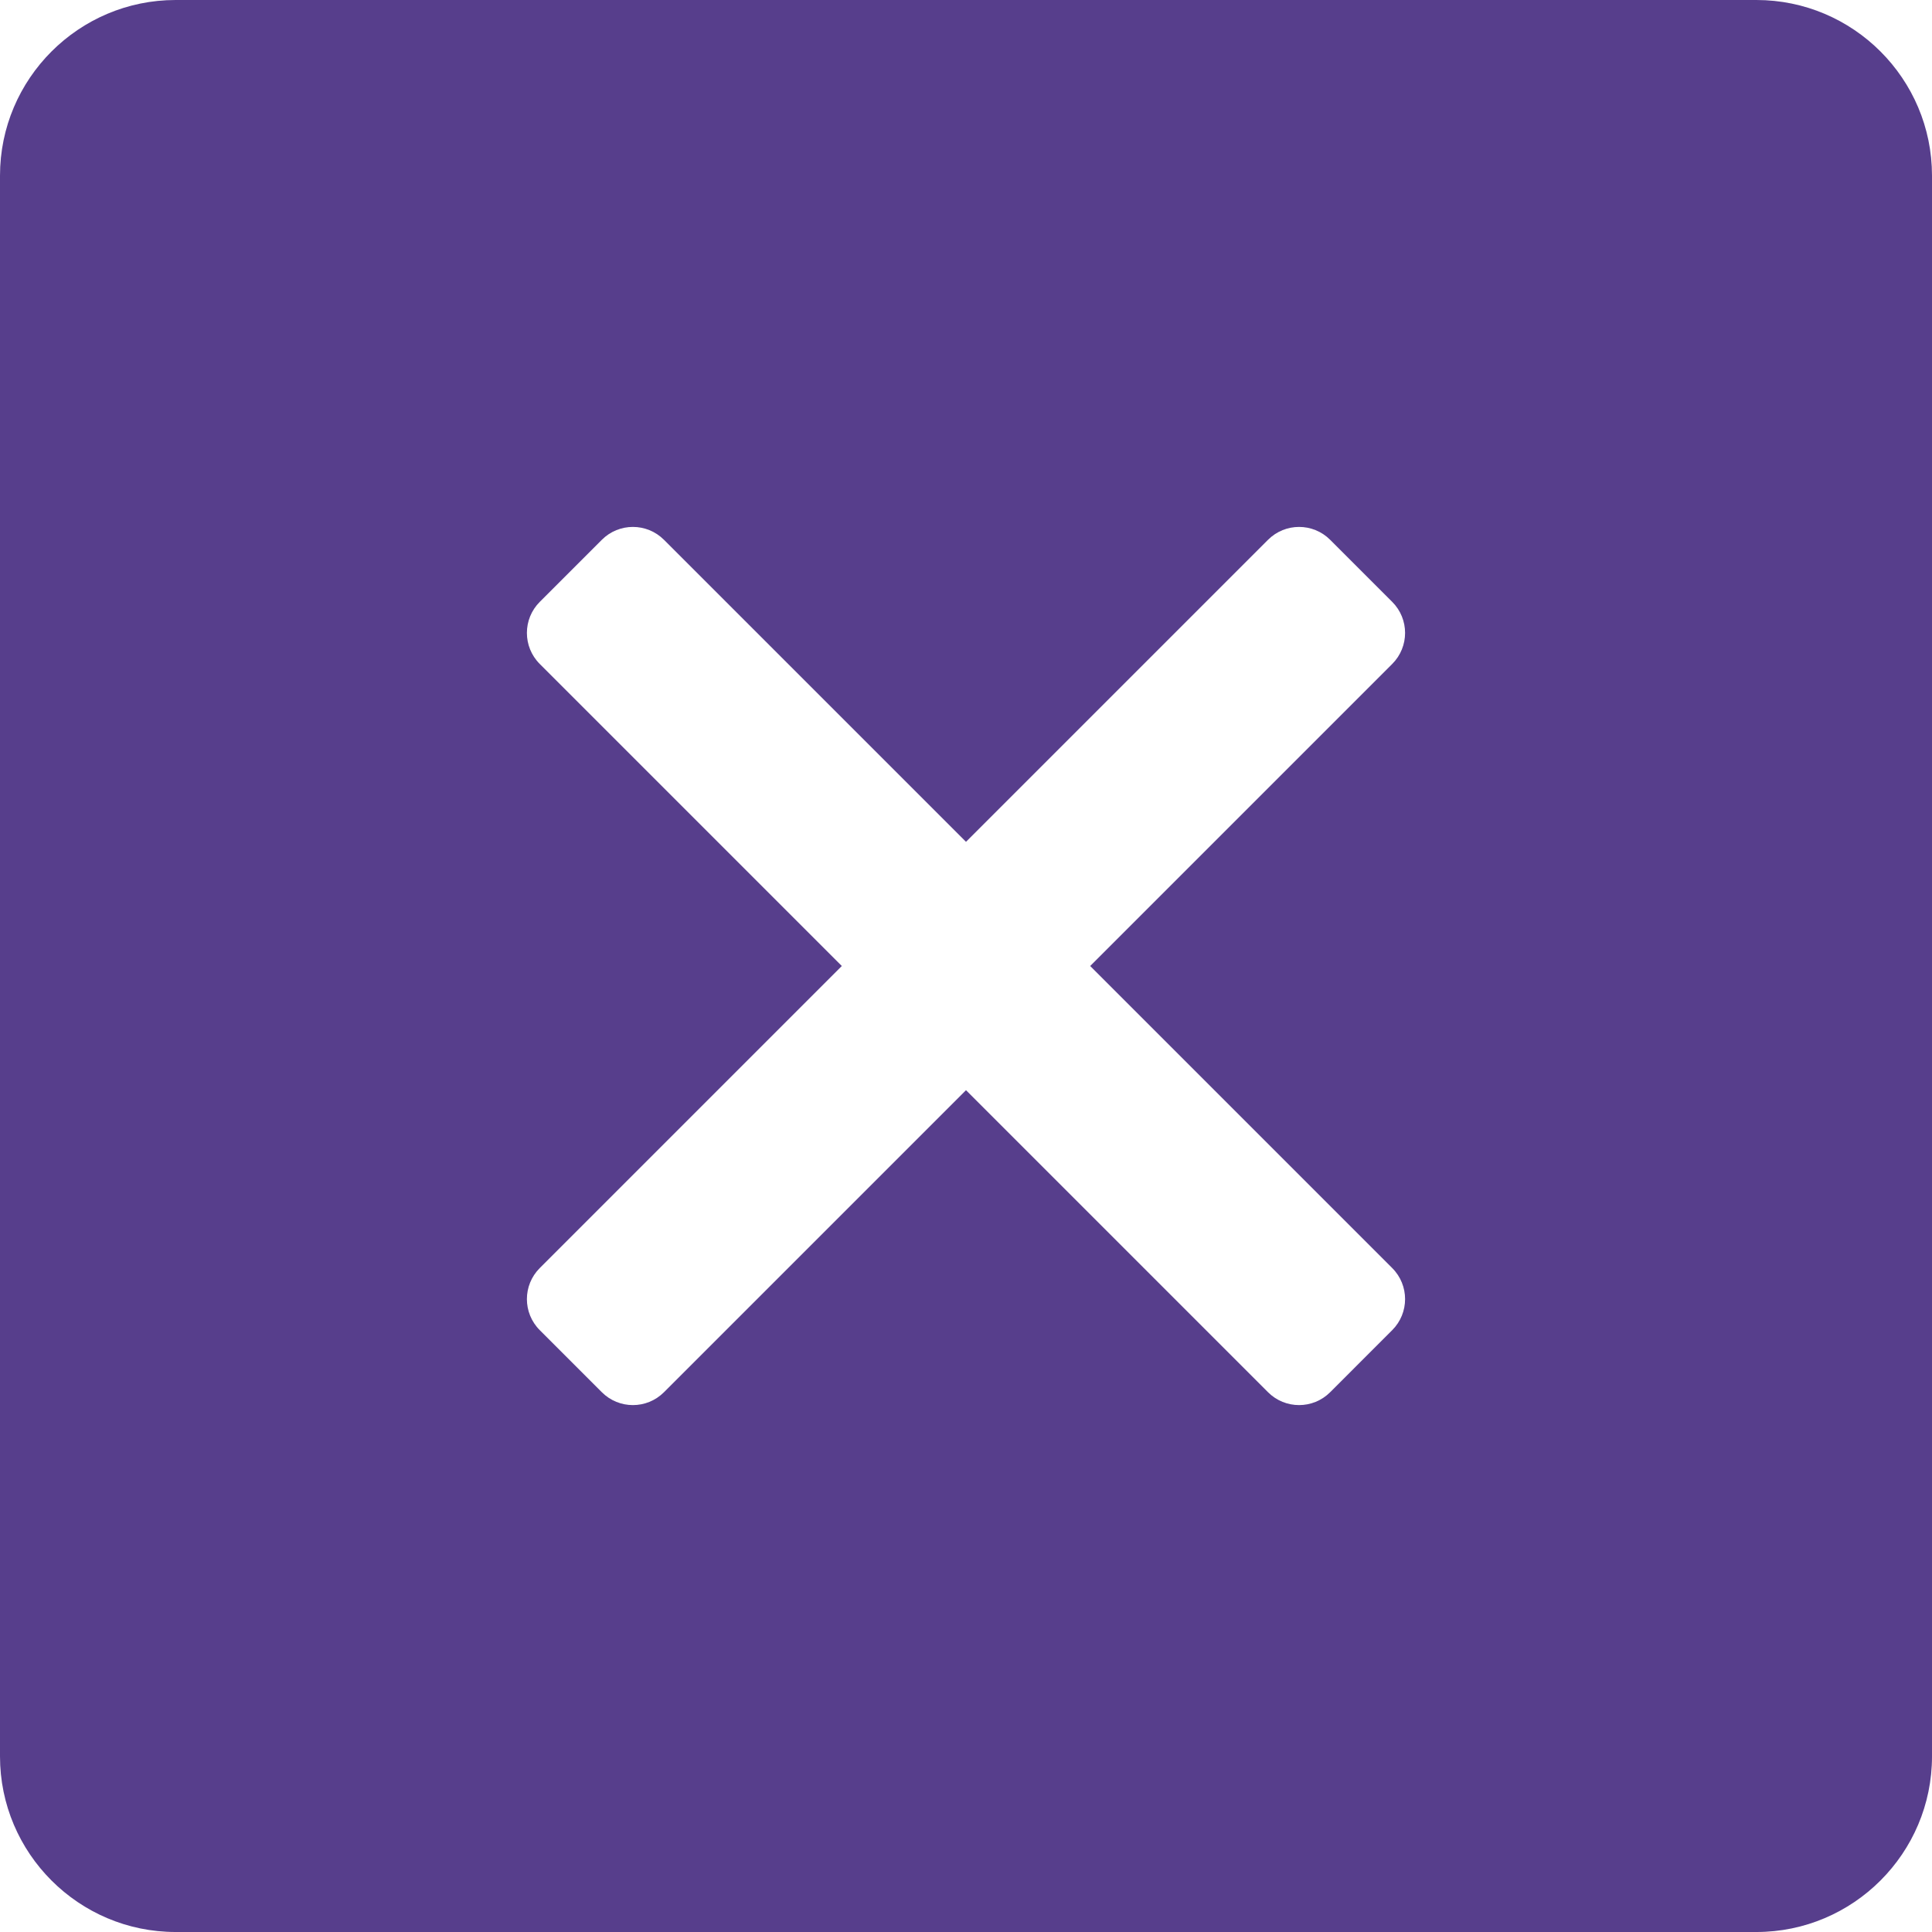
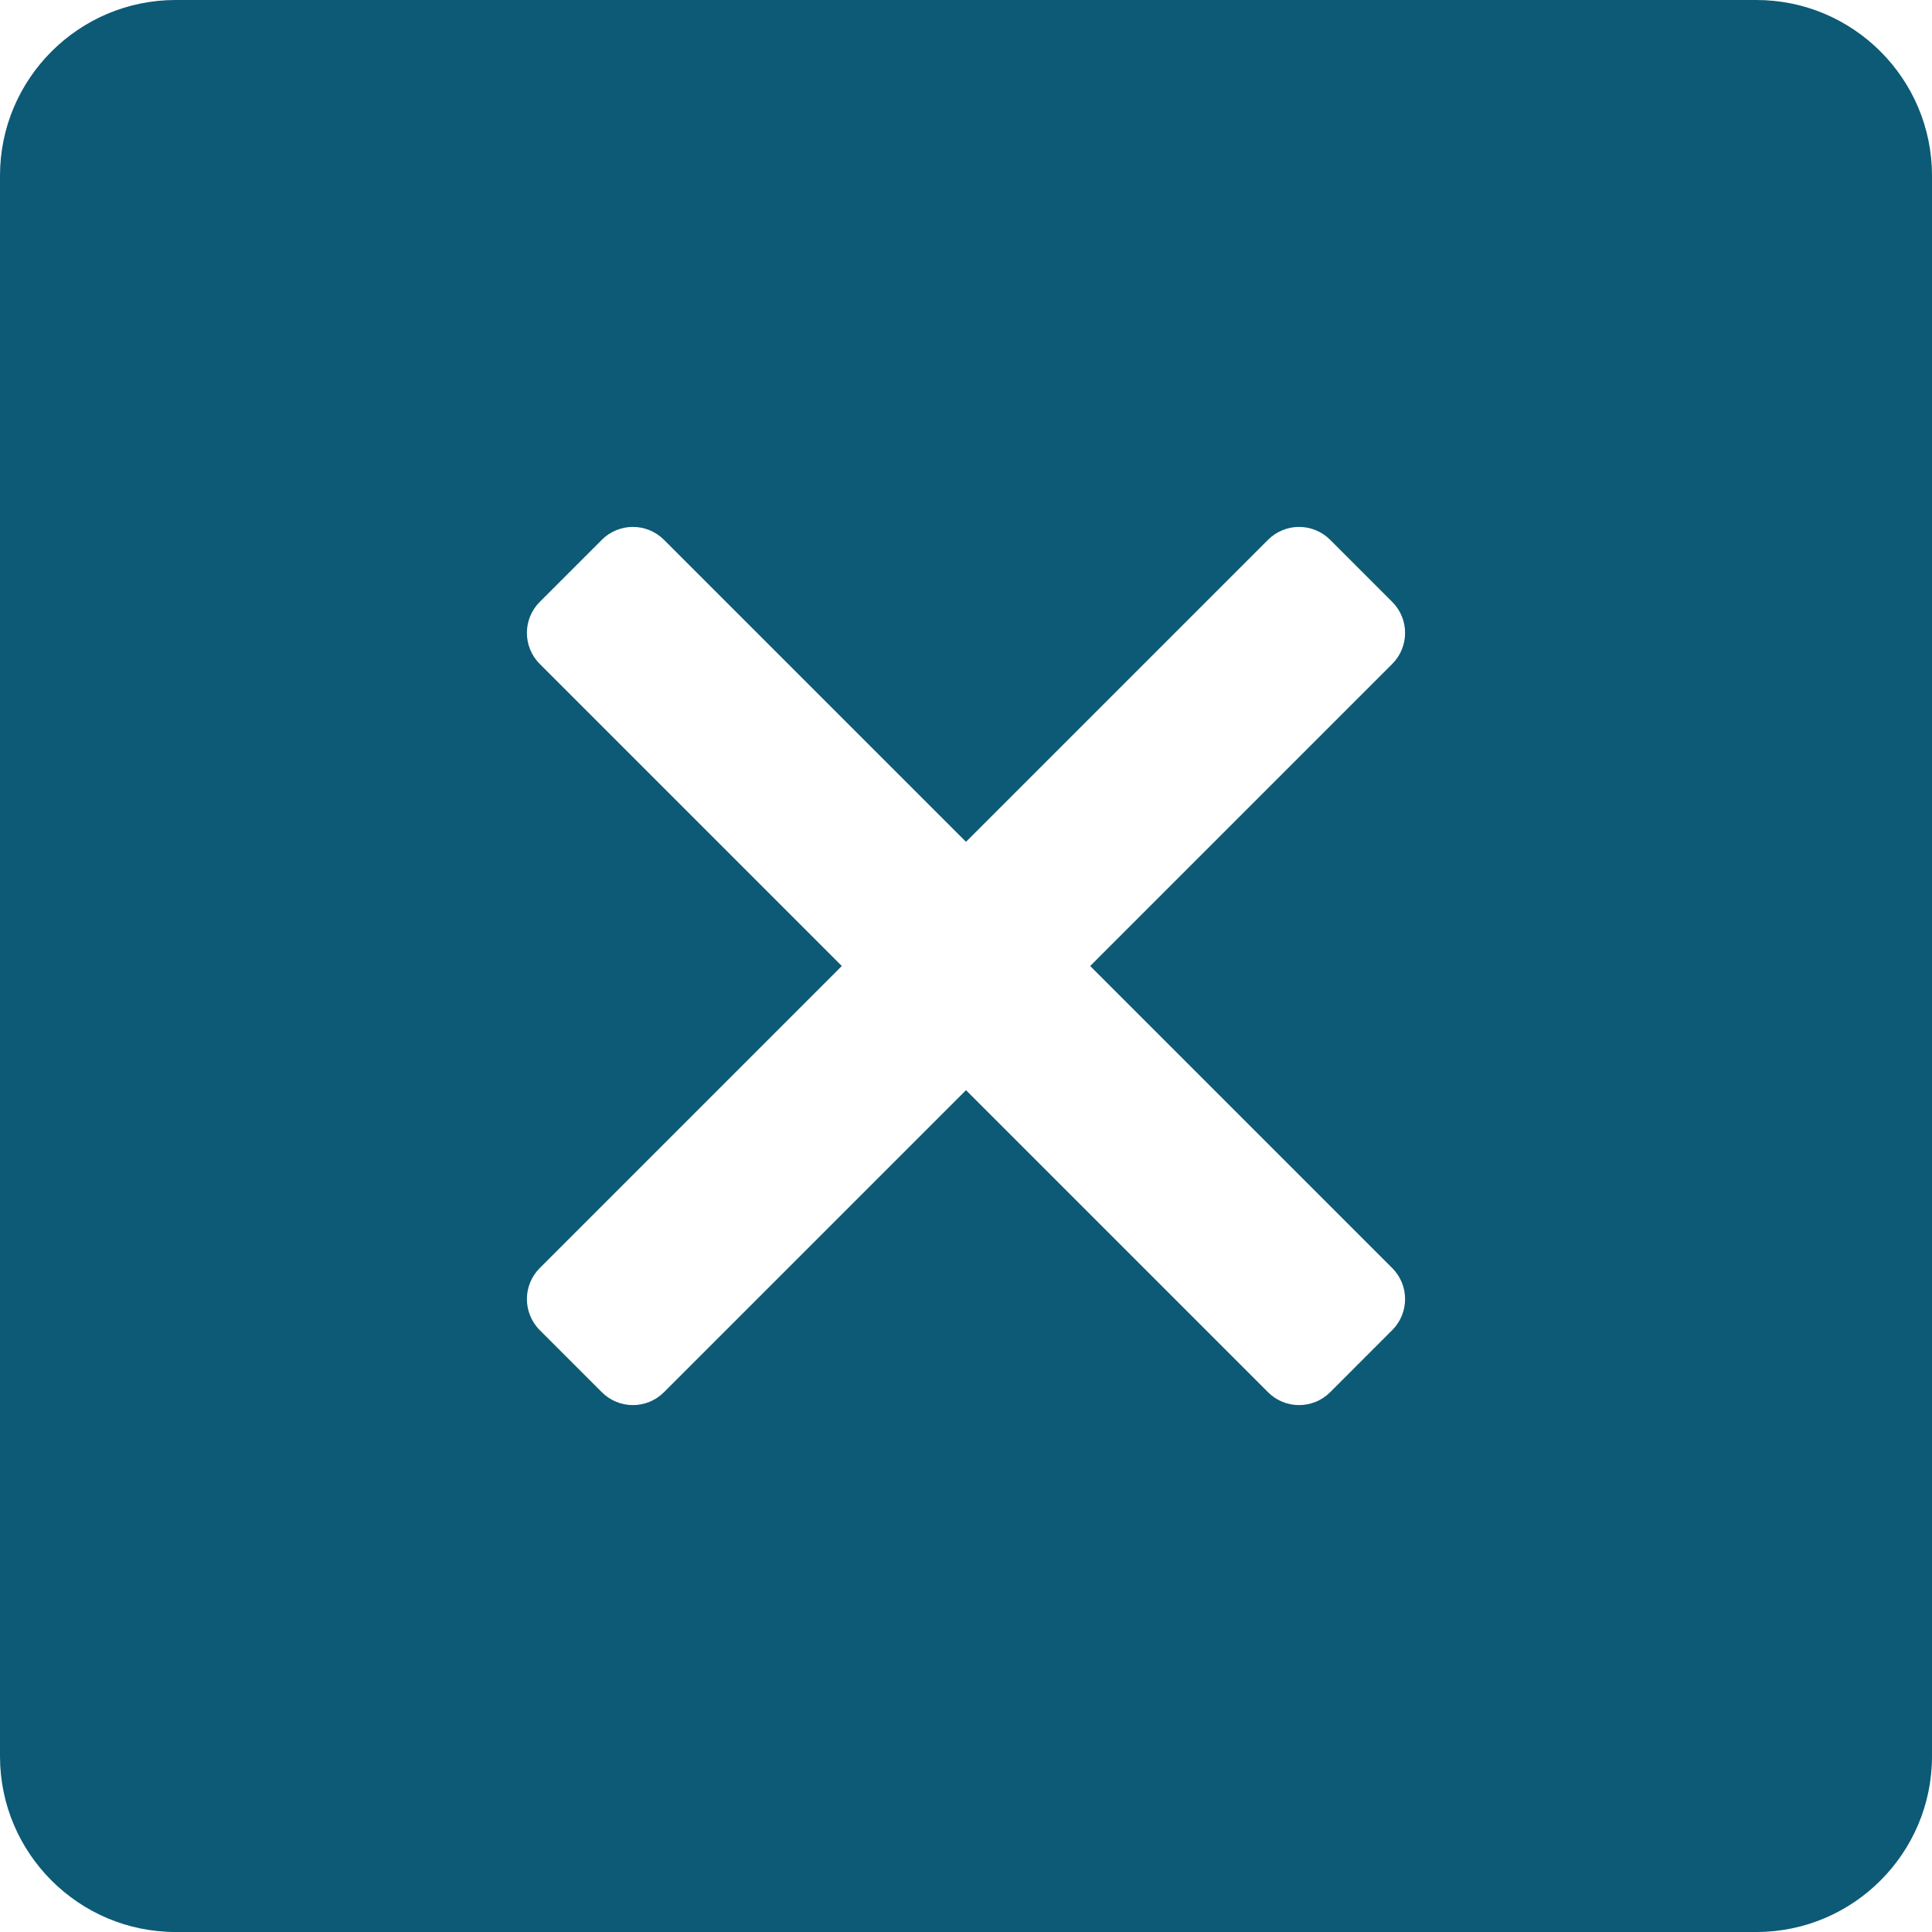
<svg xmlns="http://www.w3.org/2000/svg" version="1.1" width="512" height="512" x="0" y="0" viewBox="0 0 469.333 469.333" style="enable-background:new 0 0 512 512" xml:space="preserve" class="">
  <g>
    <g>
      <g>
-         <path d="M426.667,0h-384C19.146,0,0,19.135,0,42.667v384c0,23.531,19.146,42.667,42.667,42.667h384    c23.521,0,42.667-19.135,42.667-42.667v-384C469.333,19.135,450.188,0,426.667,0z M338.206,308.043    c4.167,4.165,4.167,10.919,0,15.085l-15.081,15.082c-4.167,4.165-10.919,4.165-15.086,0l-73.374-73.374l-73.374,73.374    c-4.167,4.165-10.919,4.165-15.086,0l-15.081-15.082c-4.167-4.165-4.167-10.919,0-15.085l73.374-73.375l-73.374-73.374    c-4.167-4.165-4.167-10.919,0-15.085l15.081-15.082c4.167-4.165,10.919-4.165,15.086,0l73.374,73.374l73.374-73.374    c4.167-4.165,10.919-4.165,15.086,0l15.081,15.082c4.167,4.165,4.167,10.919,0,15.085l-73.374,73.374L338.206,308.043z" fill="#573e8c" data-original="#000000" style="" class="" />
+         <path d="M426.667,0h-384C19.146,0,0,19.135,0,42.667v384c0,23.531,19.146,42.667,42.667,42.667h384    c23.521,0,42.667-19.135,42.667-42.667v-384C469.333,19.135,450.188,0,426.667,0z M338.206,308.043    c4.167,4.165,4.167,10.919,0,15.085l-15.081,15.082c-4.167,4.165-10.919,4.165-15.086,0l-73.374-73.374l-73.374,73.374    c-4.167,4.165-10.919,4.165-15.086,0l-15.081-15.082c-4.167-4.165-4.167-10.919,0-15.085l73.374-73.375l-73.374-73.374    c-4.167-4.165-4.167-10.919,0-15.085l15.081-15.082c4.167-4.165,10.919-4.165,15.086,0l73.374,73.374l73.374-73.374    c4.167-4.165,10.919-4.165,15.086,0l15.081,15.082c4.167,4.165,4.167,10.919,0,15.085l-73.374,73.374L338.206,308.043z" fill="#0c5a75" data-original="#000000" style="" class="" />
      </g>
    </g>
    <g>
</g>
    <g>
</g>
    <g>
</g>
    <g>
</g>
    <g>
</g>
    <g>
</g>
    <g>
</g>
    <g>
</g>
    <g>
</g>
    <g>
</g>
    <g>
</g>
    <g>
</g>
    <g>
</g>
    <g>
</g>
    <g>
</g>
  </g>
</svg>
